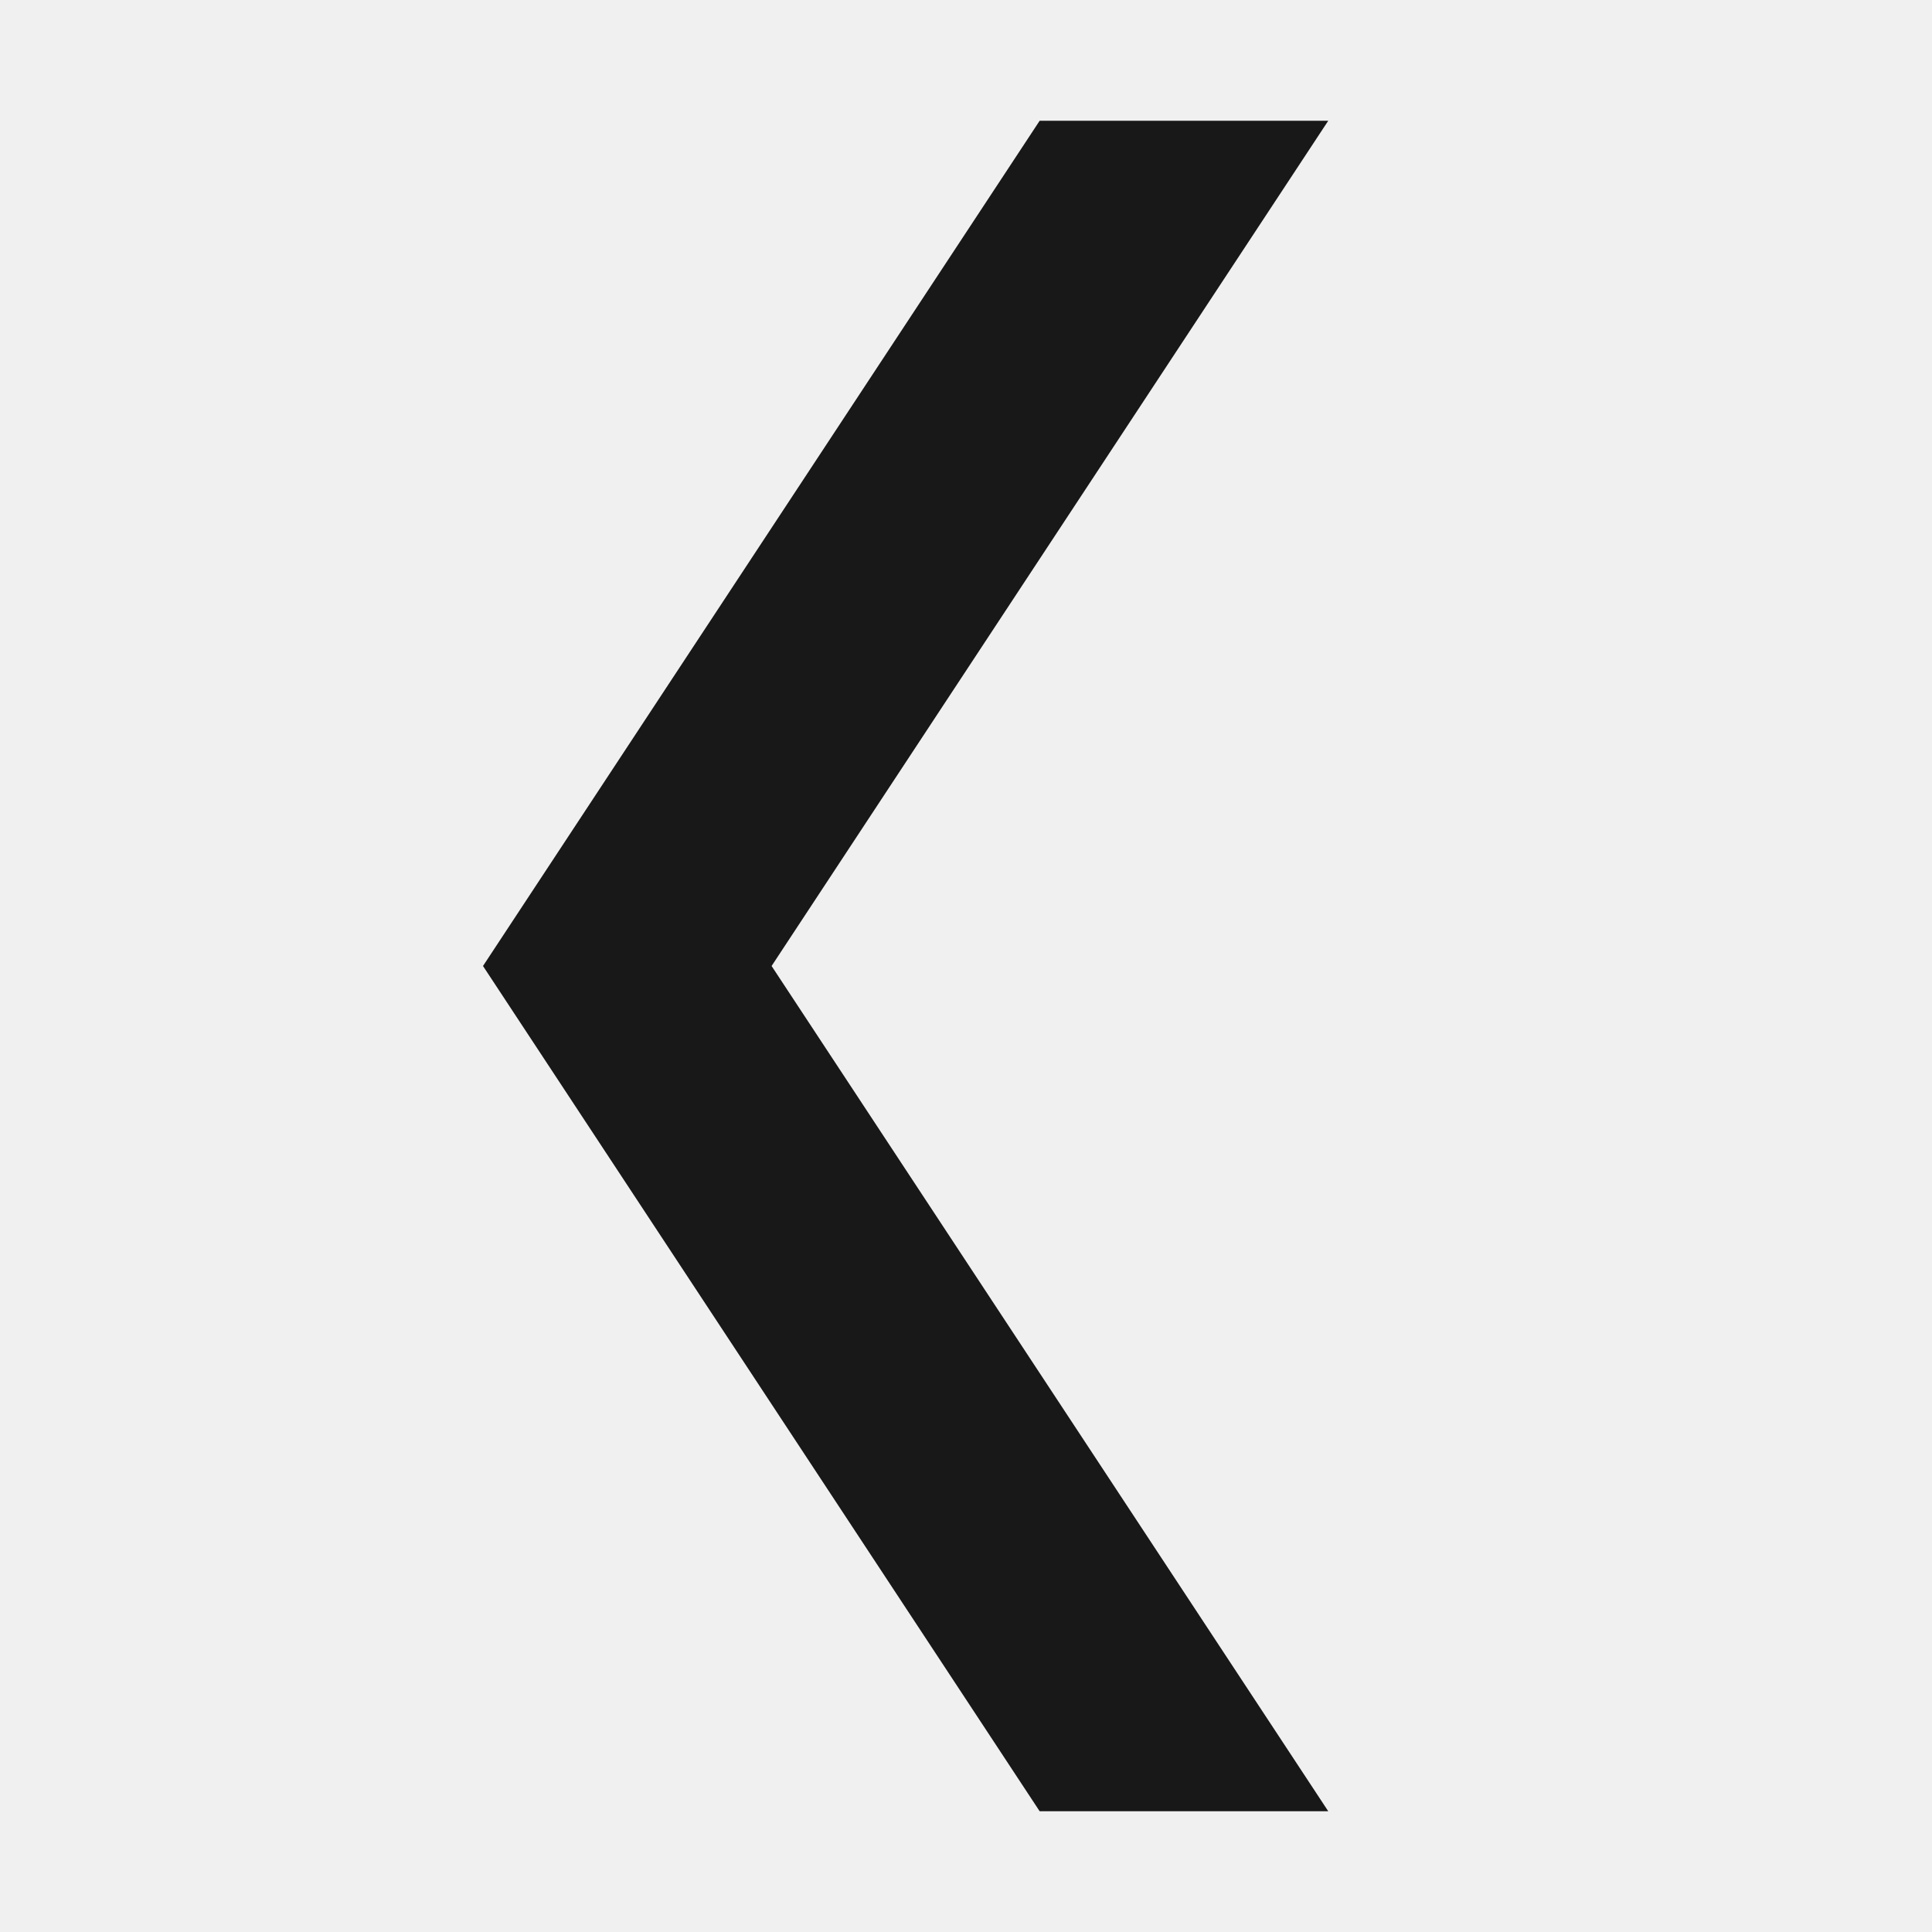
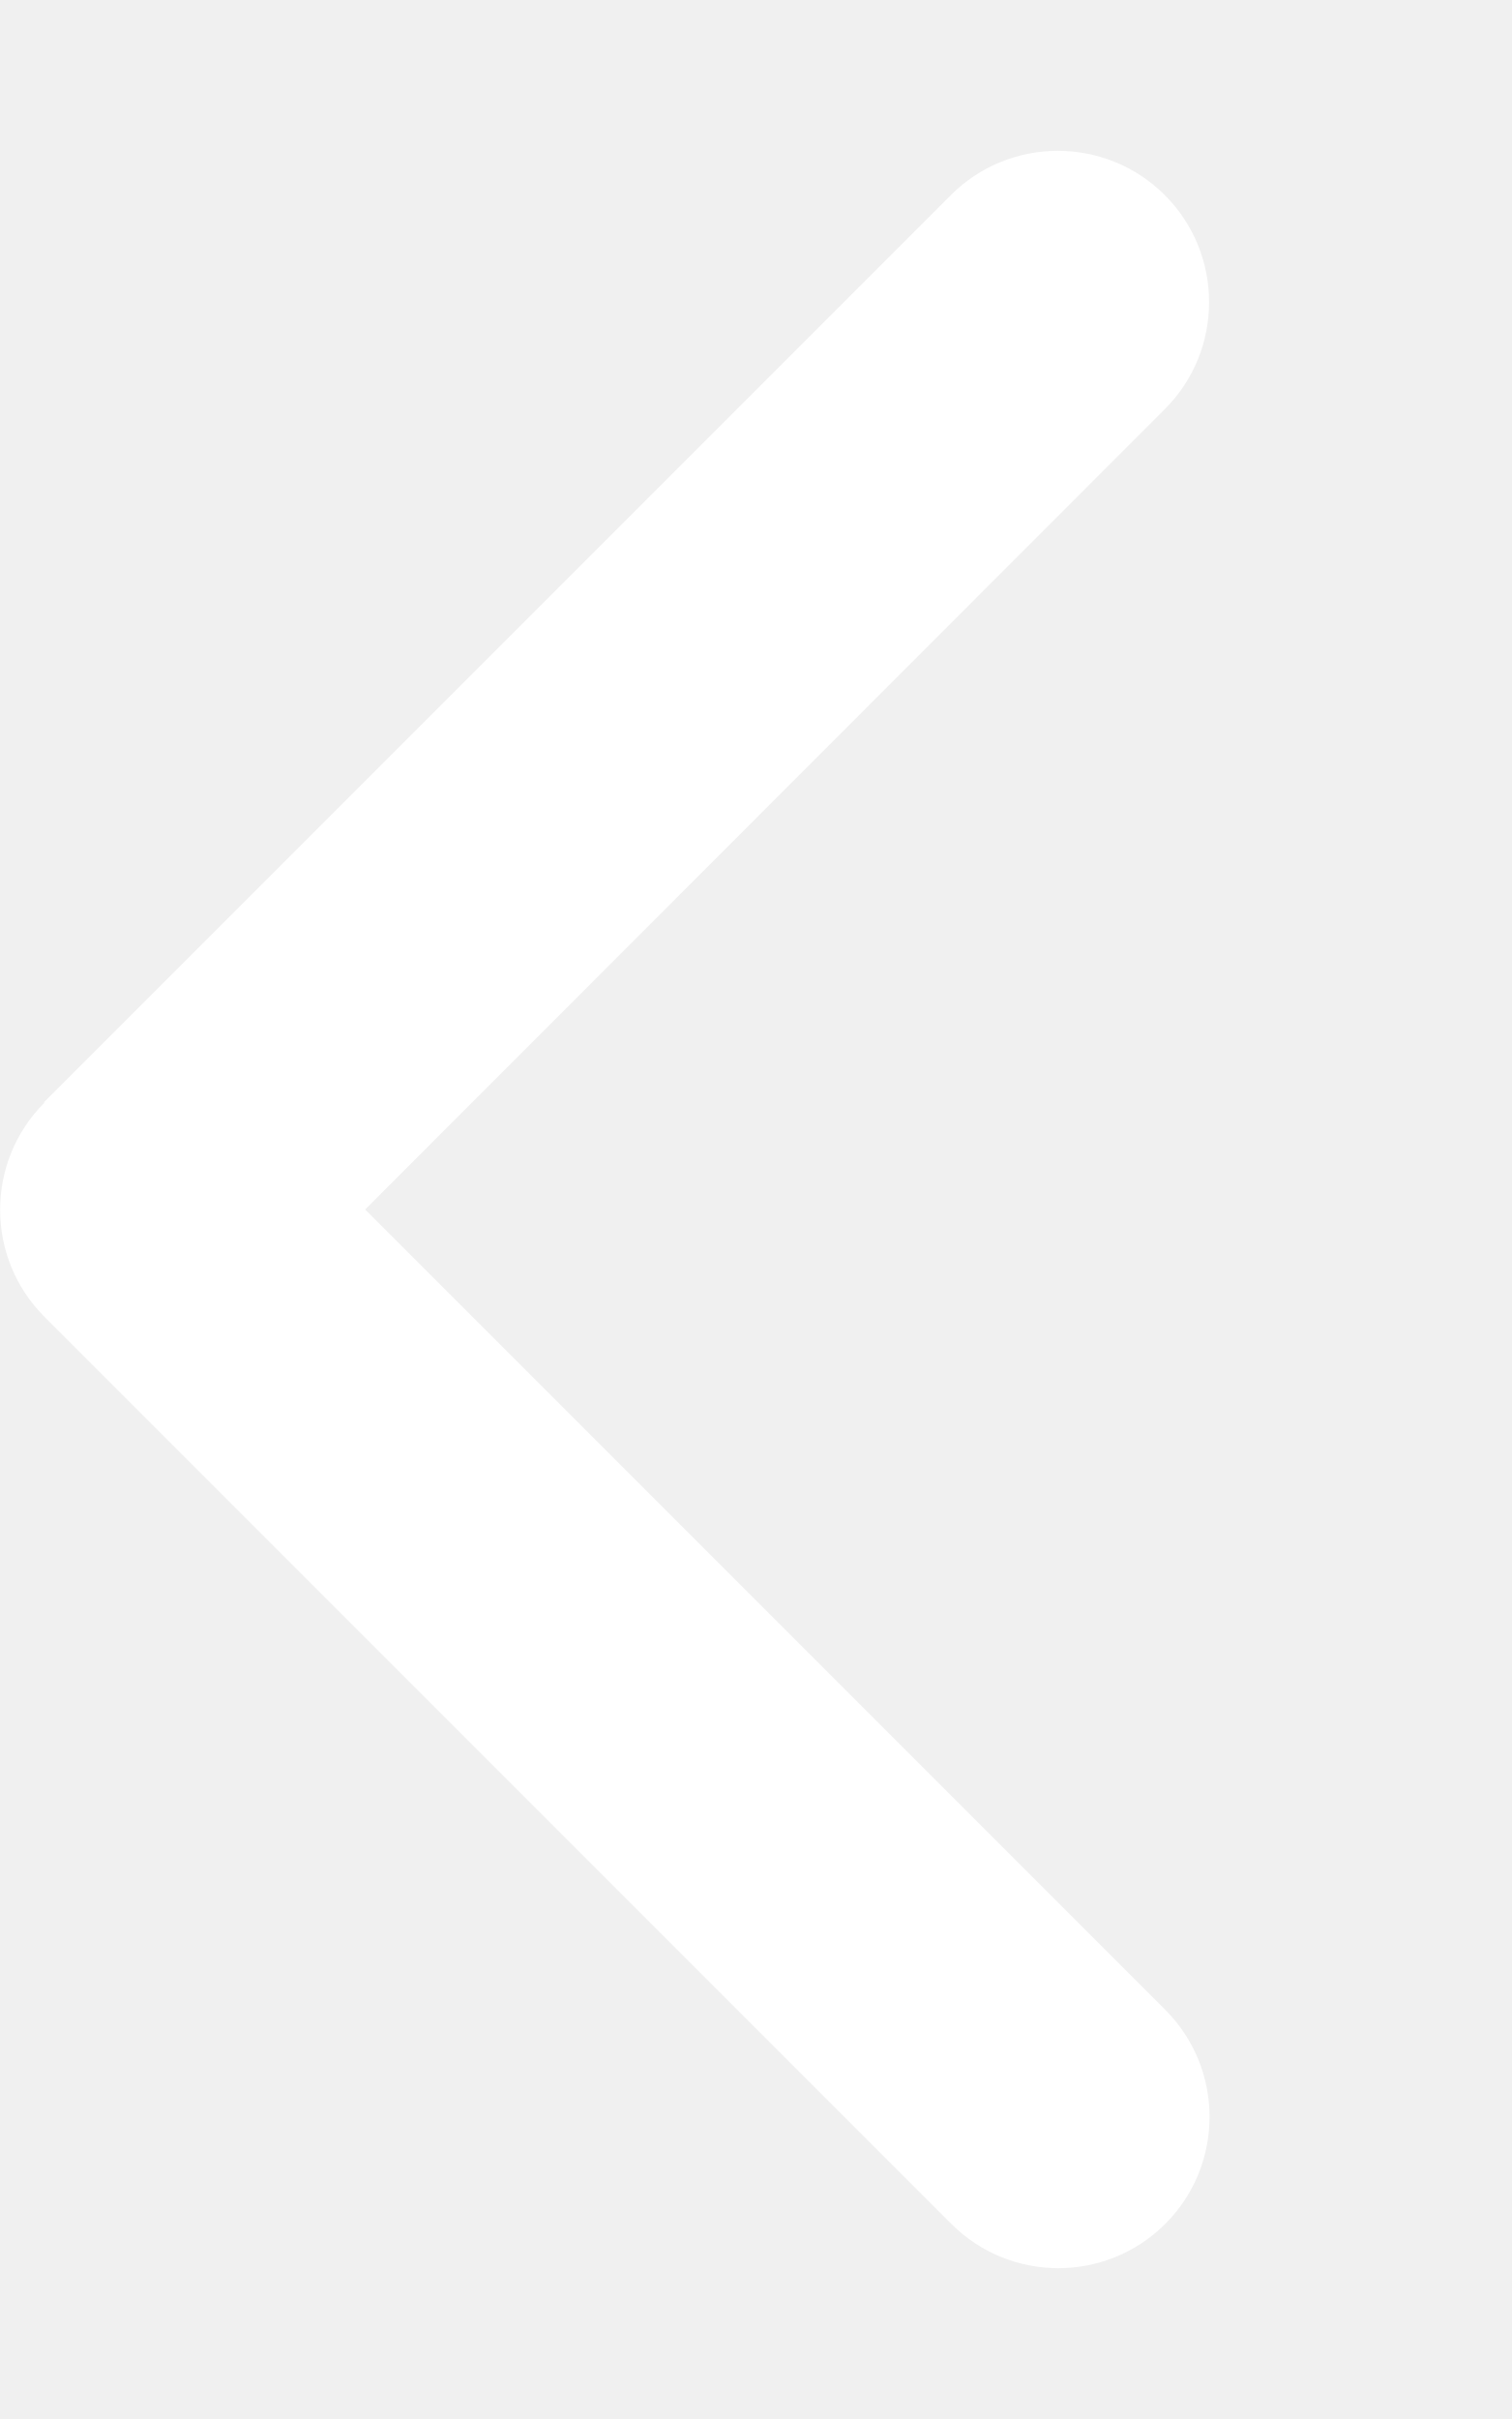
- <svg xmlns="http://www.w3.org/2000/svg" viewBox="0 0 16 16" class="rtl-flip" id="chevron-left-small" aria-hidden="true" role="none" data-supported-dps="16x16" fill="#000000" fill-opacity="0.9" width="16" height="16">
-   <path d="M11 1L6.39 8 11 15H8.61L4 8l4.61-7z" fill-opacity="0.9" />
+ <svg xmlns="http://www.w3.org/2000/svg" viewBox="0 0 320 512">
+   <path fill="#ffffff" d="M9.4 233.4c-12.5 12.5-12.5 32.8 0 45.3l192 192c12.5 12.5 32.8 12.5 45.3 0s12.5-32.8 0-45.3L77.3 256 246.6 86.6c12.5-12.5 12.5-32.8 0-45.3s-32.8-12.5-45.3 0l-192 192z" />
</svg>
